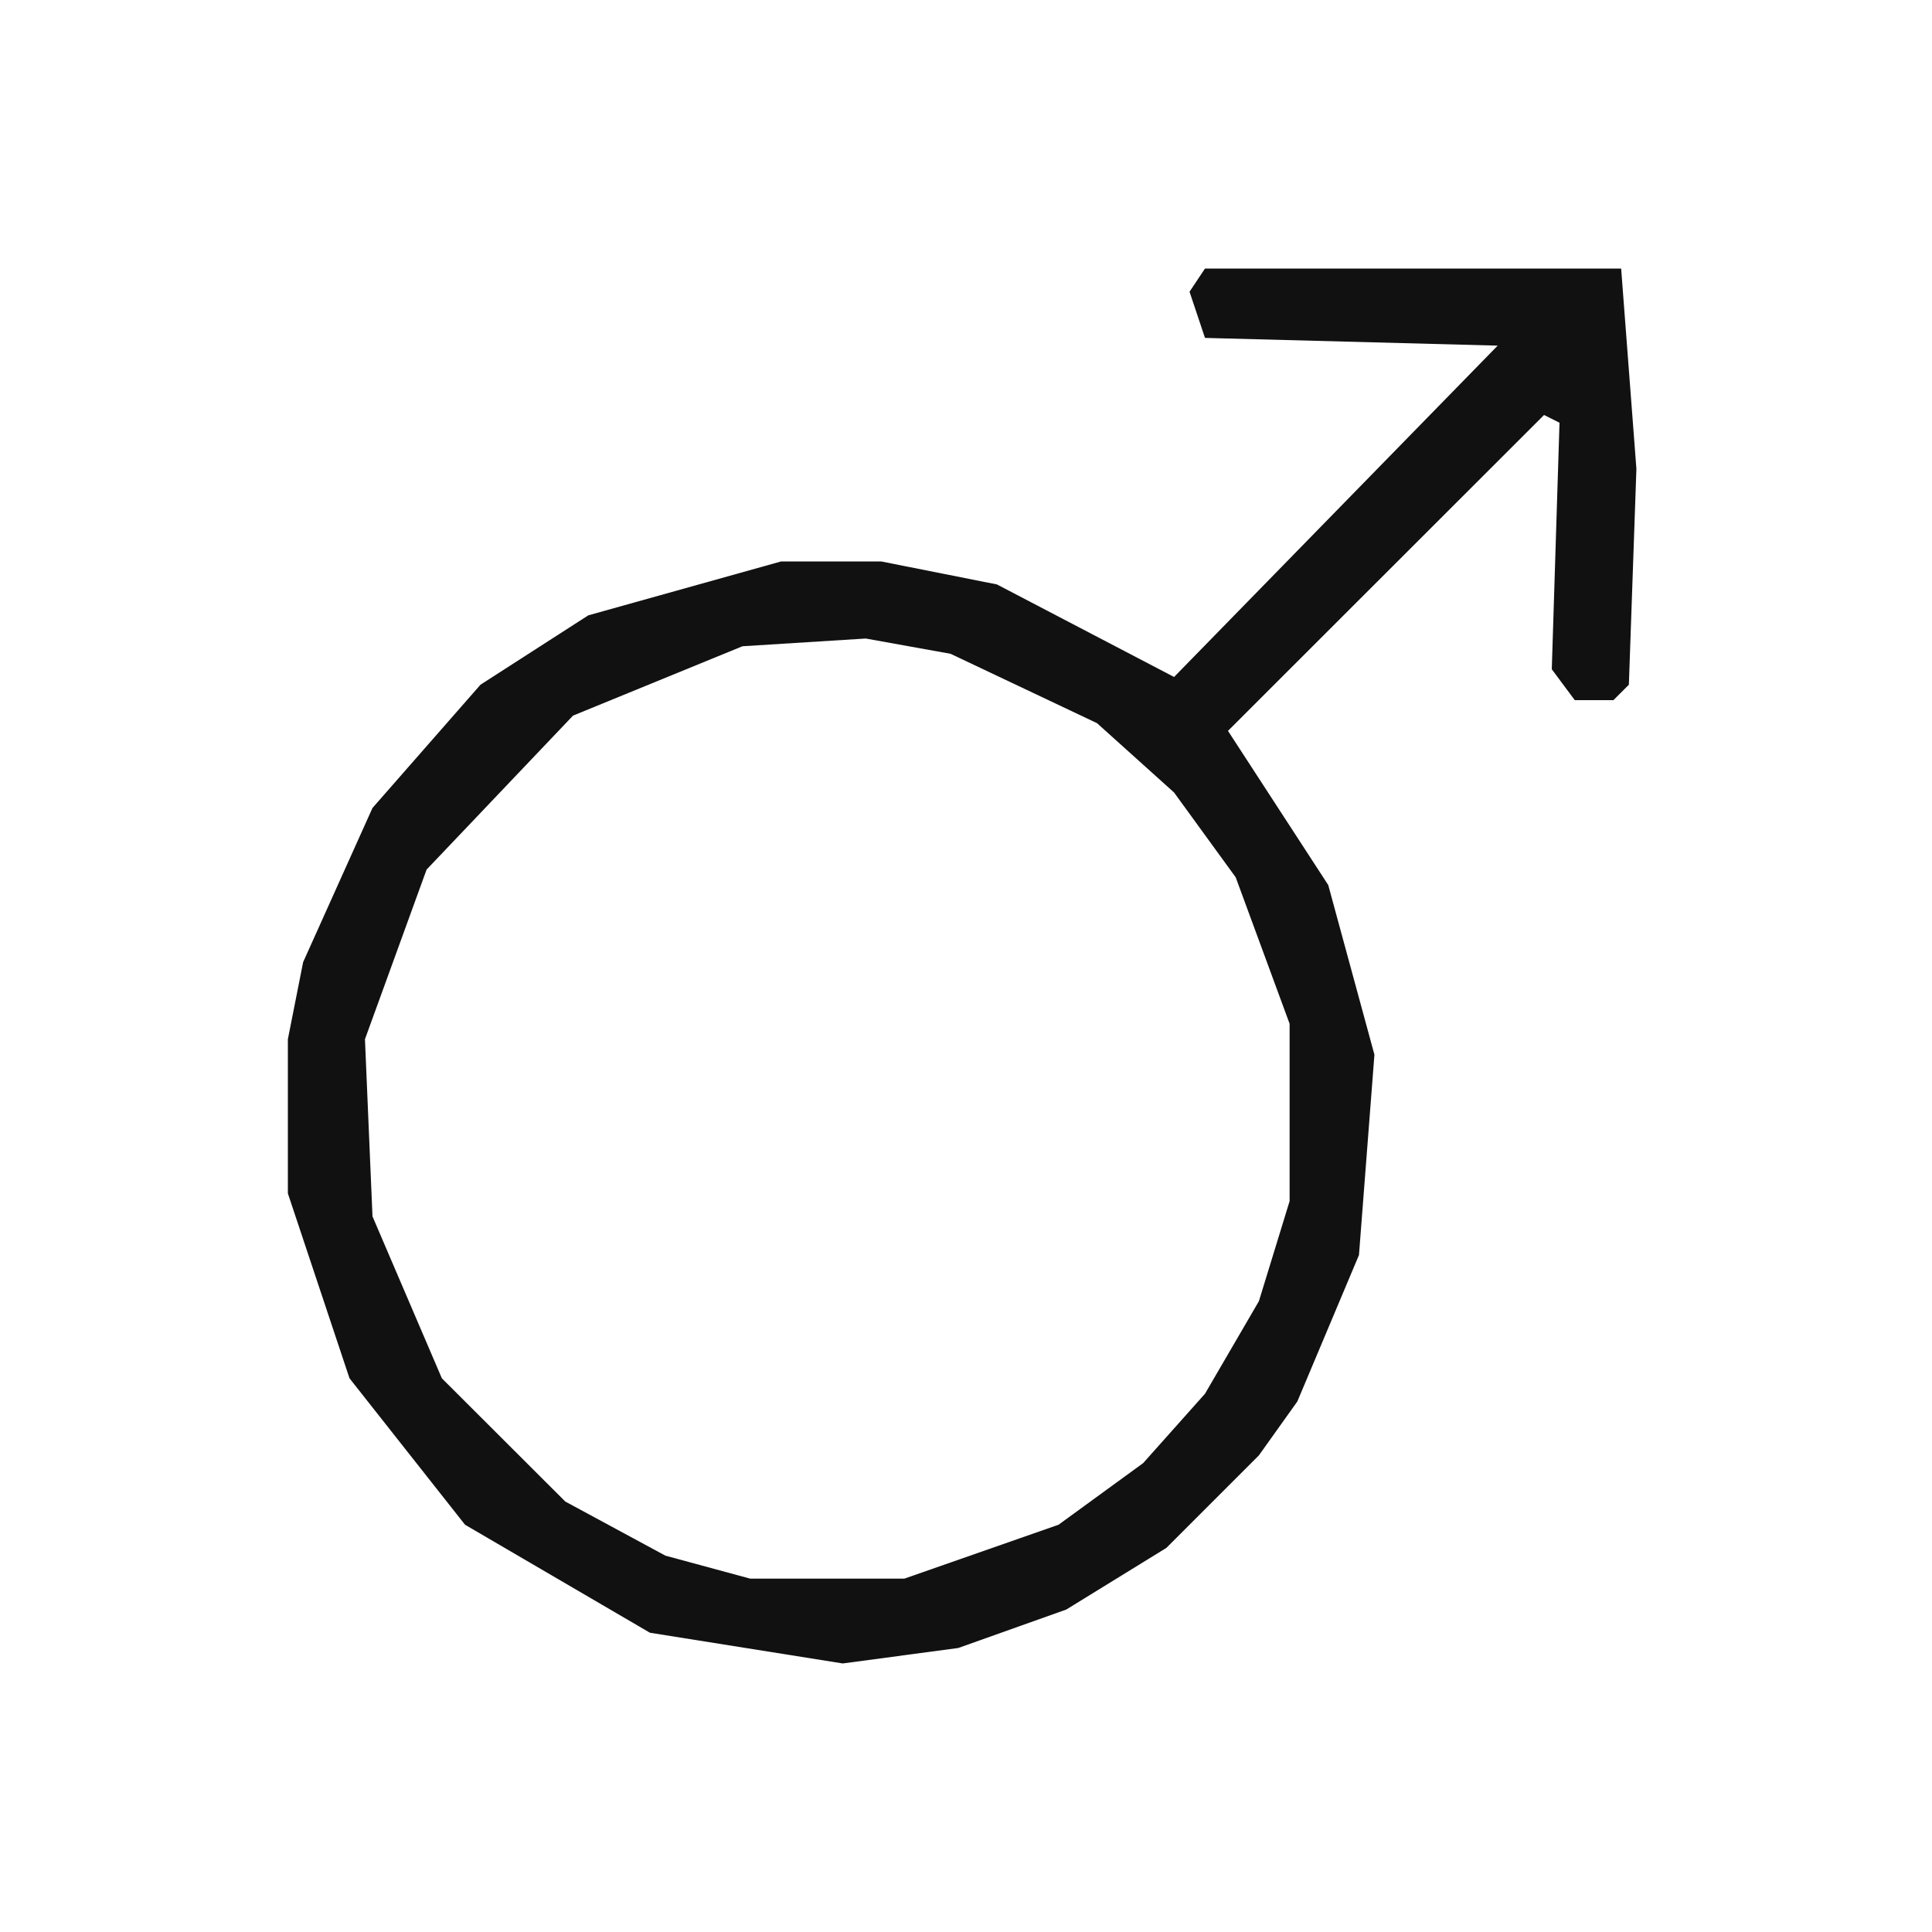
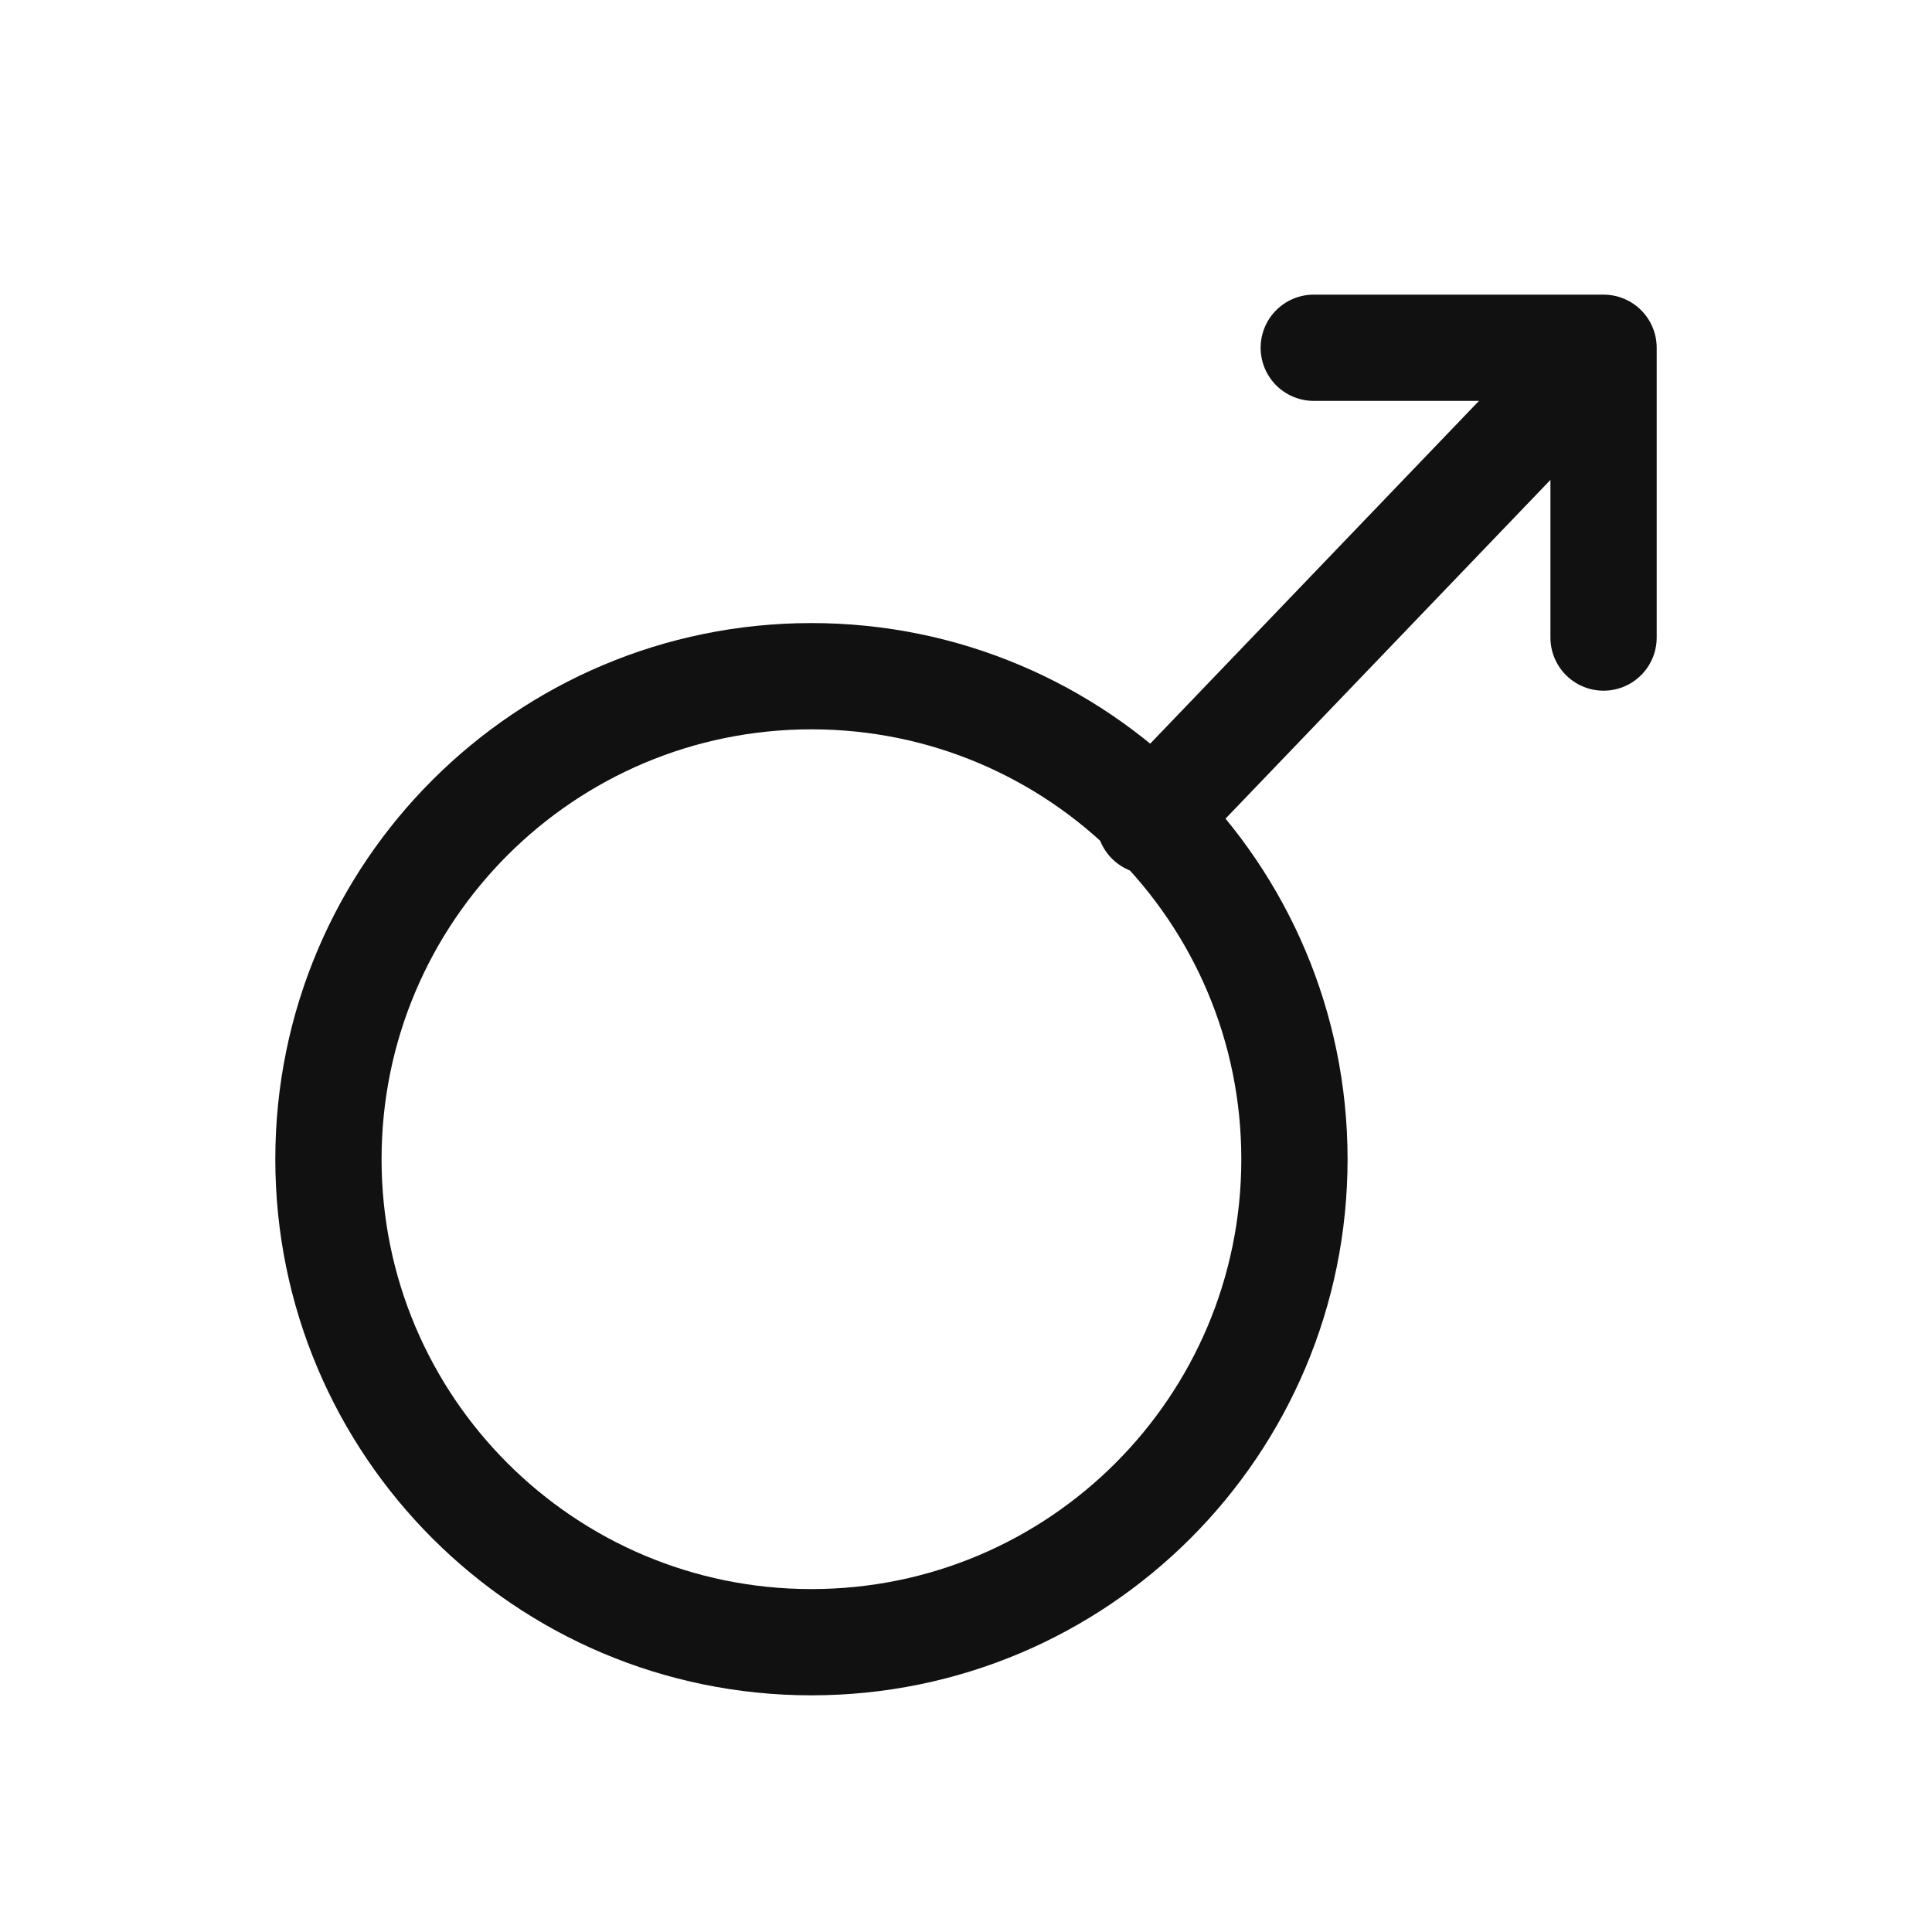
<svg xmlns="http://www.w3.org/2000/svg" viewBox="0 0 100 100" role="img" aria-label="Mars">
-   <path d="M83.91,13.90 L62.37,13.90 L61.57,15.10 L62.37,17.49 L77.52,17.89 L60.77,35.04 L51.60,30.25 L45.61,29.06 L40.43,29.06 L30.45,31.85 L24.87,35.44 L19.28,41.82 L15.69,49.80 L14.90,53.79 L14.90,61.77 L18.09,71.34 L24.07,78.92 L33.64,84.51 L43.62,86.10 L49.60,85.30 L55.19,83.31 L60.37,80.12 L65.16,75.33 L67.15,72.54 L70.34,64.96 L71.14,54.59 L68.75,45.81 L63.56,37.83 L79.92,21.48 L80.72,21.88 L80.32,34.64 L81.51,36.24 L83.51,36.24 L84.31,35.44 L84.70,24.27 Z M38.43,33.45 L44.81,33.05 L49.20,33.84 L56.78,37.43 L60.77,41.02 L63.96,45.41 L66.75,52.99 L66.75,62.17 L65.16,67.35 L62.37,72.14 L59.17,75.73 L54.79,78.92 L46.81,81.71 L38.83,81.71 L34.44,80.52 L29.26,77.72 L22.87,71.34 L19.28,62.96 L18.89,53.79 L22.08,45.01 L29.66,37.04 Z" fill="#111111" fill-rule="evenodd" clip-rule="evenodd" />
+   <g fill="none" stroke="#111111" stroke-width="5.5" stroke-linecap="round" stroke-linejoin="round">
+     <circle cx="42" cy="60" r="25" />
+     <path d="M59.5 42.5L83 18M68 18H83V33" />
+   </g>
</svg>
